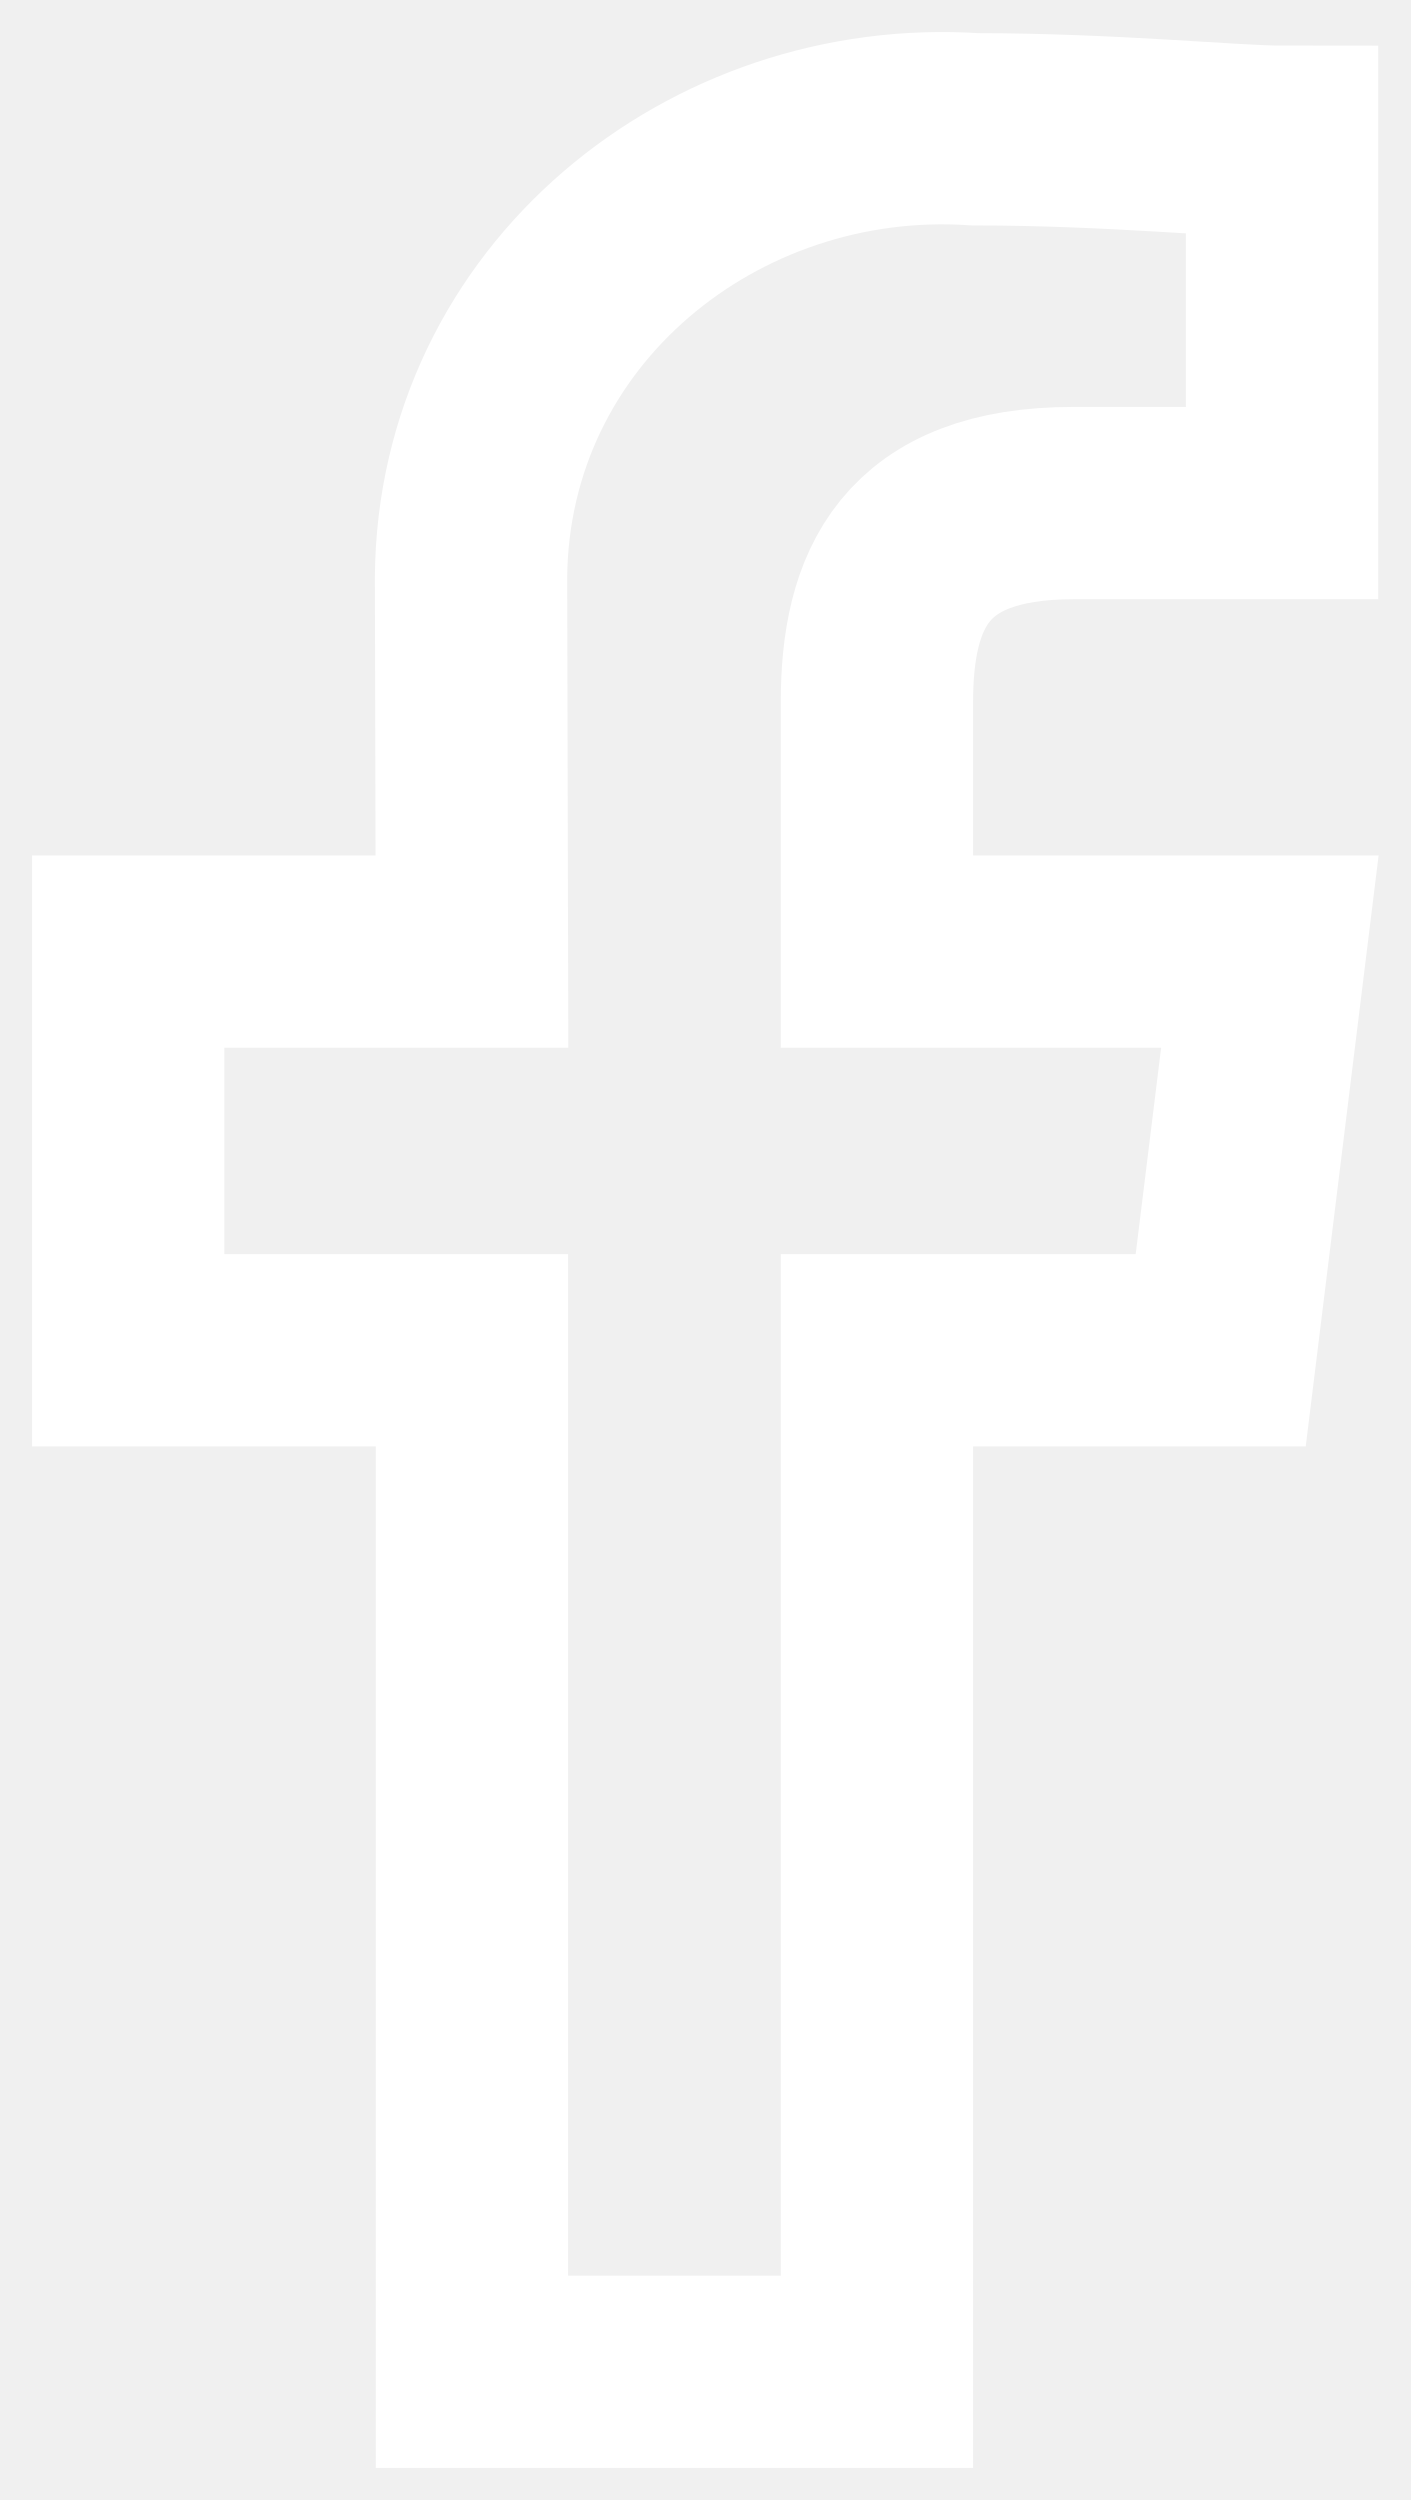
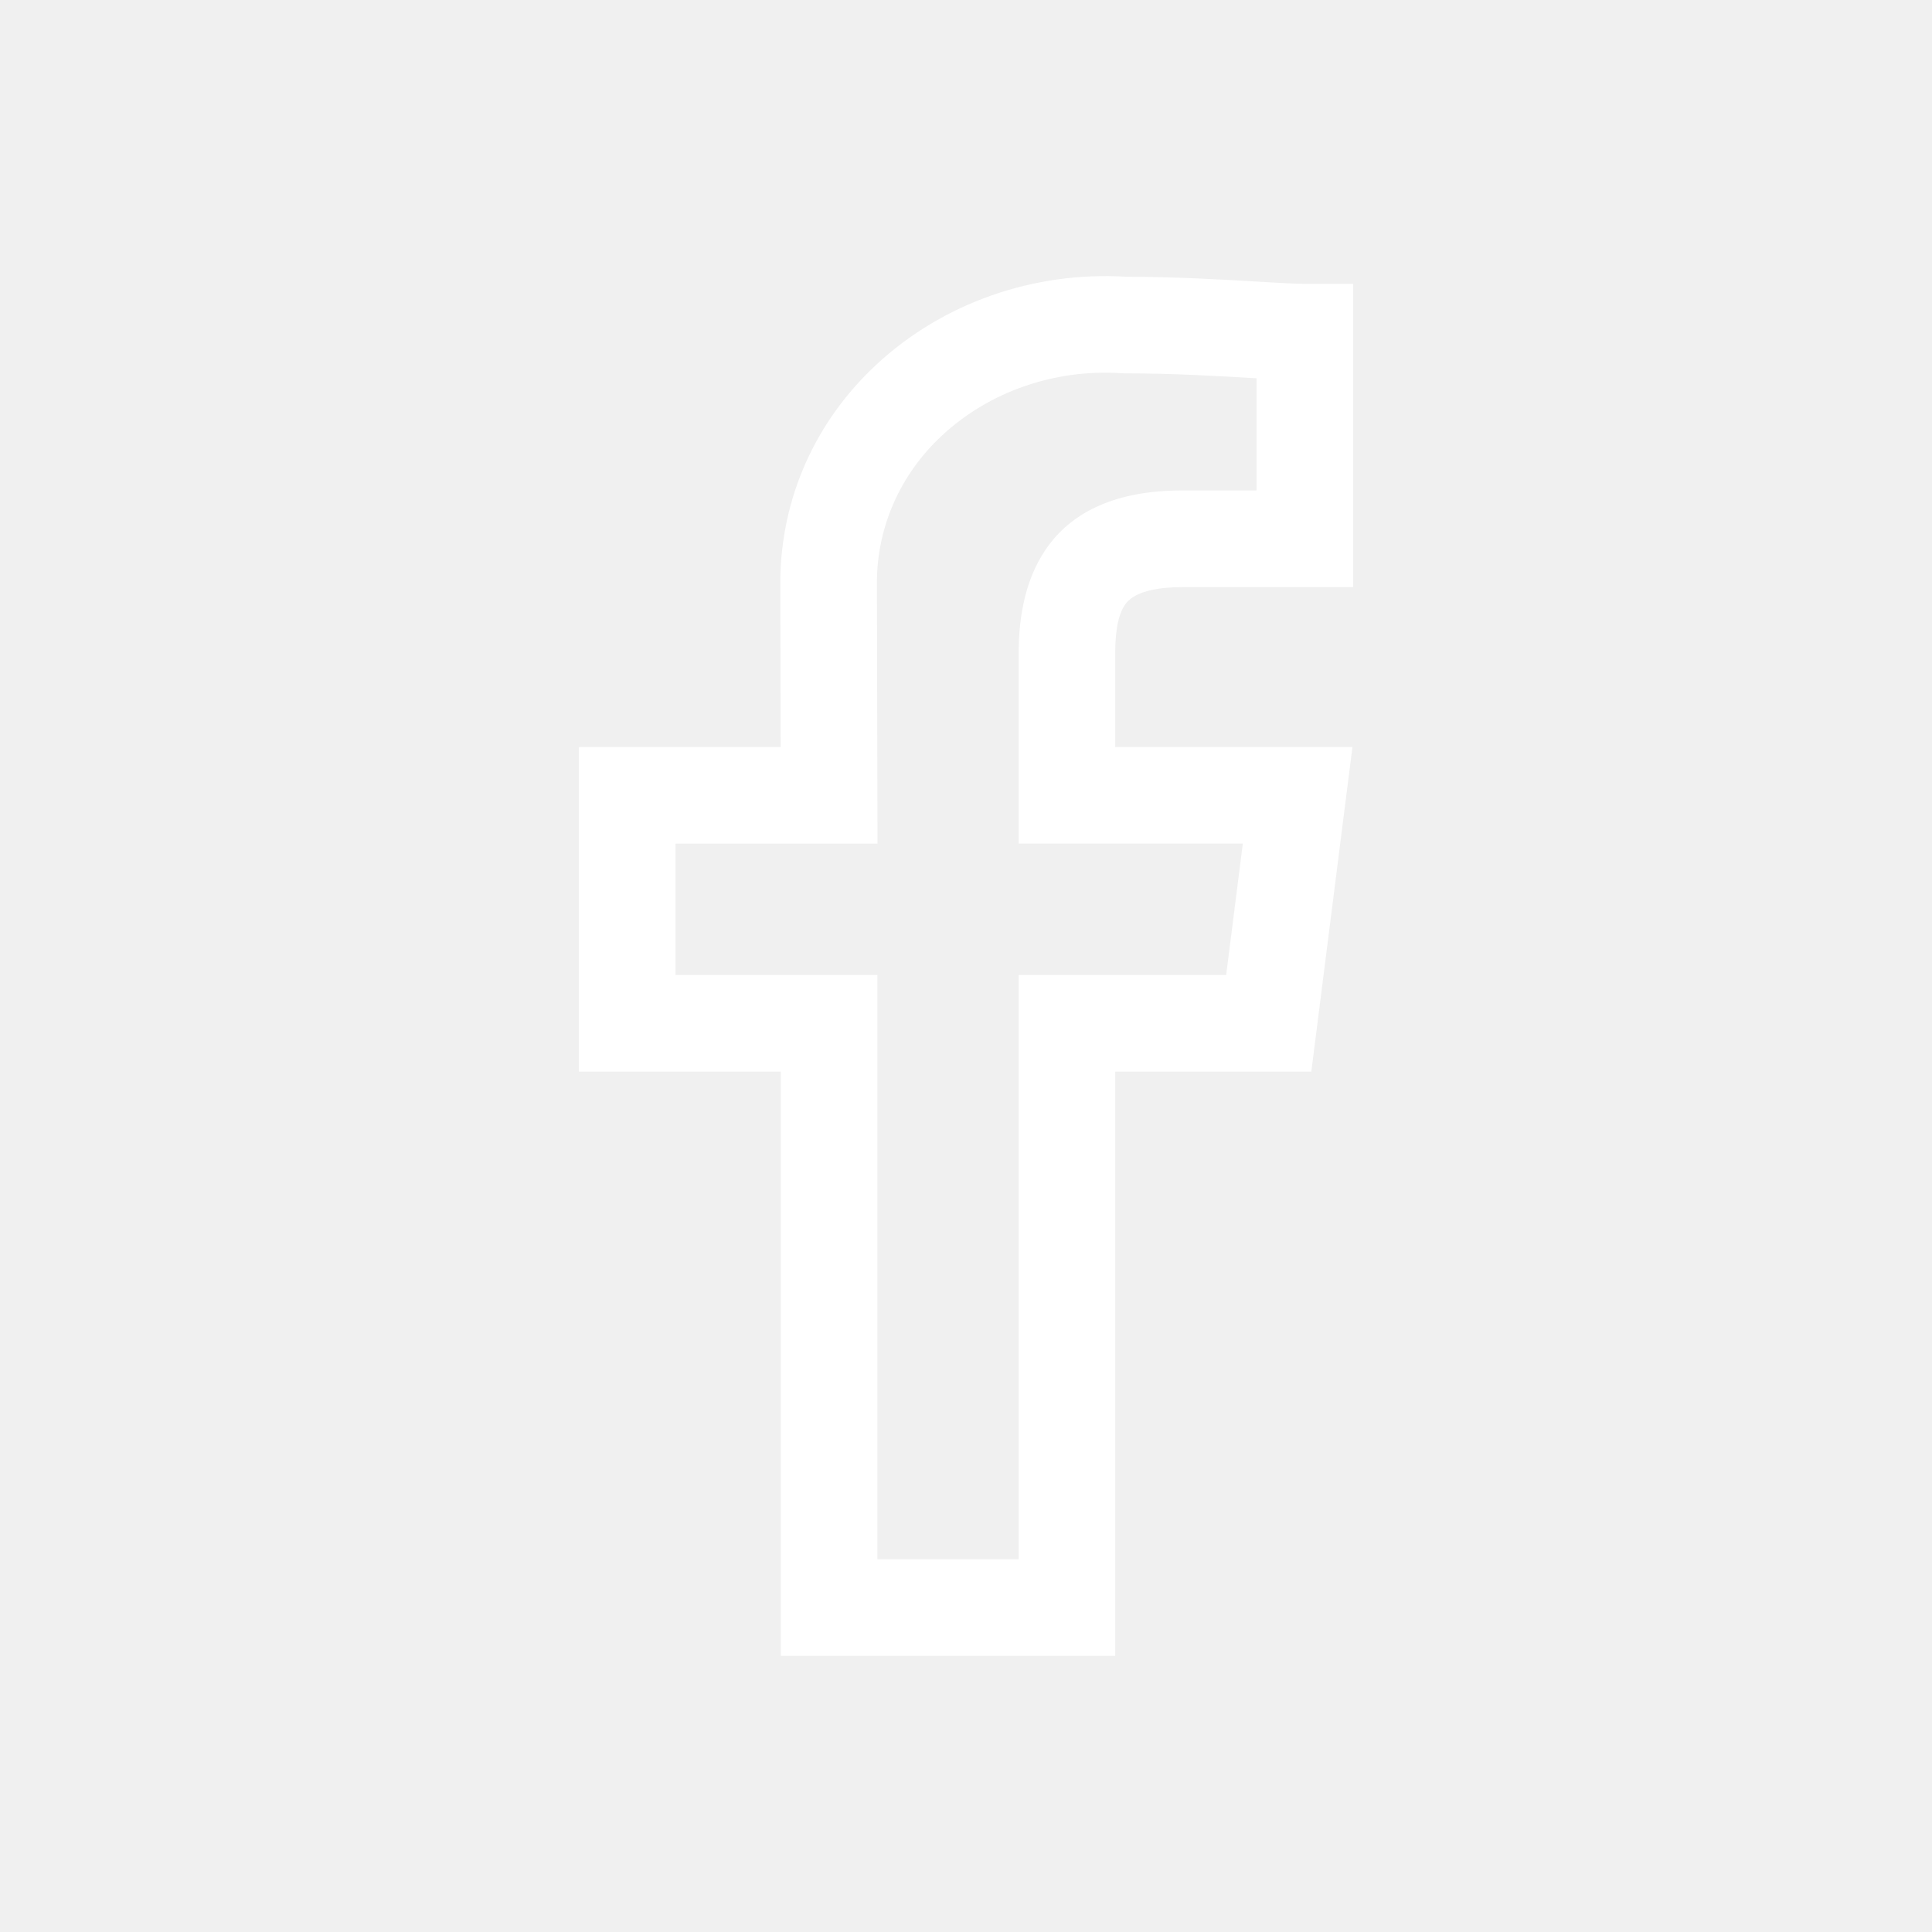
- <svg xmlns="http://www.w3.org/2000/svg" width="22px" height="39px" viewBox="0 0 22 39" version="1.1">
-   <g id="Page-1" stroke="none" stroke-width="1" fill="none" fill-rule="evenodd">
-     <g id="BGE_Mobile_iPhone-SE_Modal_6-Copy" transform="translate(-148, -393)" stroke="#FFFFFF" stroke-width="3">
-       <g id="Group-12" transform="translate(55, 307)">
-         <g id="Group-7-Copy" transform="translate(75, 75)">
-           <path d="M31.68,48 L31.68,32.064 L37.043,32.064 L37.81,25.845 L31.68,25.845 L31.68,21.958 C31.68,20.209 32.255,18.848 34.744,18.848 L38,18.848 L38,13.212 C37.235,13.212 35.319,13.017 33.213,13.017 C29.138,12.743 25.383,15.755 25.348,20.006 L25.362,25.845 L20,25.845 L20,32.064 L25.362,32.064 L25.362,48 L31.68,48 Z" id="Stroke-1" />
-         </g>
-       </g>
-     </g>
-   </g>
+ <svg xmlns="http://www.w3.org/2000/svg" version="1.1" id="Ebene_1" x="0px" y="0px" viewBox="0 0 500 500" style="enable-background:new 0 0 500 500;" xml:space="preserve">
+   <style type="text/css">
+ 	.st0{fill:#FFFFFF;}
+ 	.st1{fill:#FF4664;}
+ 	.st2{fill:#46B4B4;}
+ 	.st3{fill:#785FFF;}
+ 	.st4{fill:none;stroke:#785FFF;stroke-width:25;stroke-miterlimit:10;}
+ 	.st5{fill:none;stroke:#785FFF;stroke-width:26.175;stroke-miterlimit:10;}
+ </style>
+   <path class="st0" d="M291.54,155.99c2.79-3.34,9.38-4.04,14.42-4.04h44.22V73.46h-12.5c-2.44,0-6.84-0.26-11.93-0.56  c-8.99-0.53-21.28-1.26-34.31-1.28c-23.95-1.46-47.49,6.81-64.63,22.74c-15.87,14.74-24.7,34.62-24.87,55.97l0.1,43h-52.21v84h52.24  v151.21h86.55V277.33h50.75l10.64-84h-61.39v-24.39C288.62,162.66,289.6,158.3,291.54,155.99z M321.64,218.33l-4.31,34h-53.71  v151.21h-36.55V252.33h-52.24v-34h52.27l-0.16-67.86c0.13-14.38,6.13-27.81,16.89-37.8c12.23-11.36,29.14-17.22,46.4-16.08  l0.82,0.03c12.44,0,24.45,0.71,33.23,1.23c0.31,0.02,0.61,0.04,0.91,0.05v29.03h-19.22c-34.99,0-42.34,22.84-42.34,42v49.39H321.64z  " />
</svg>
